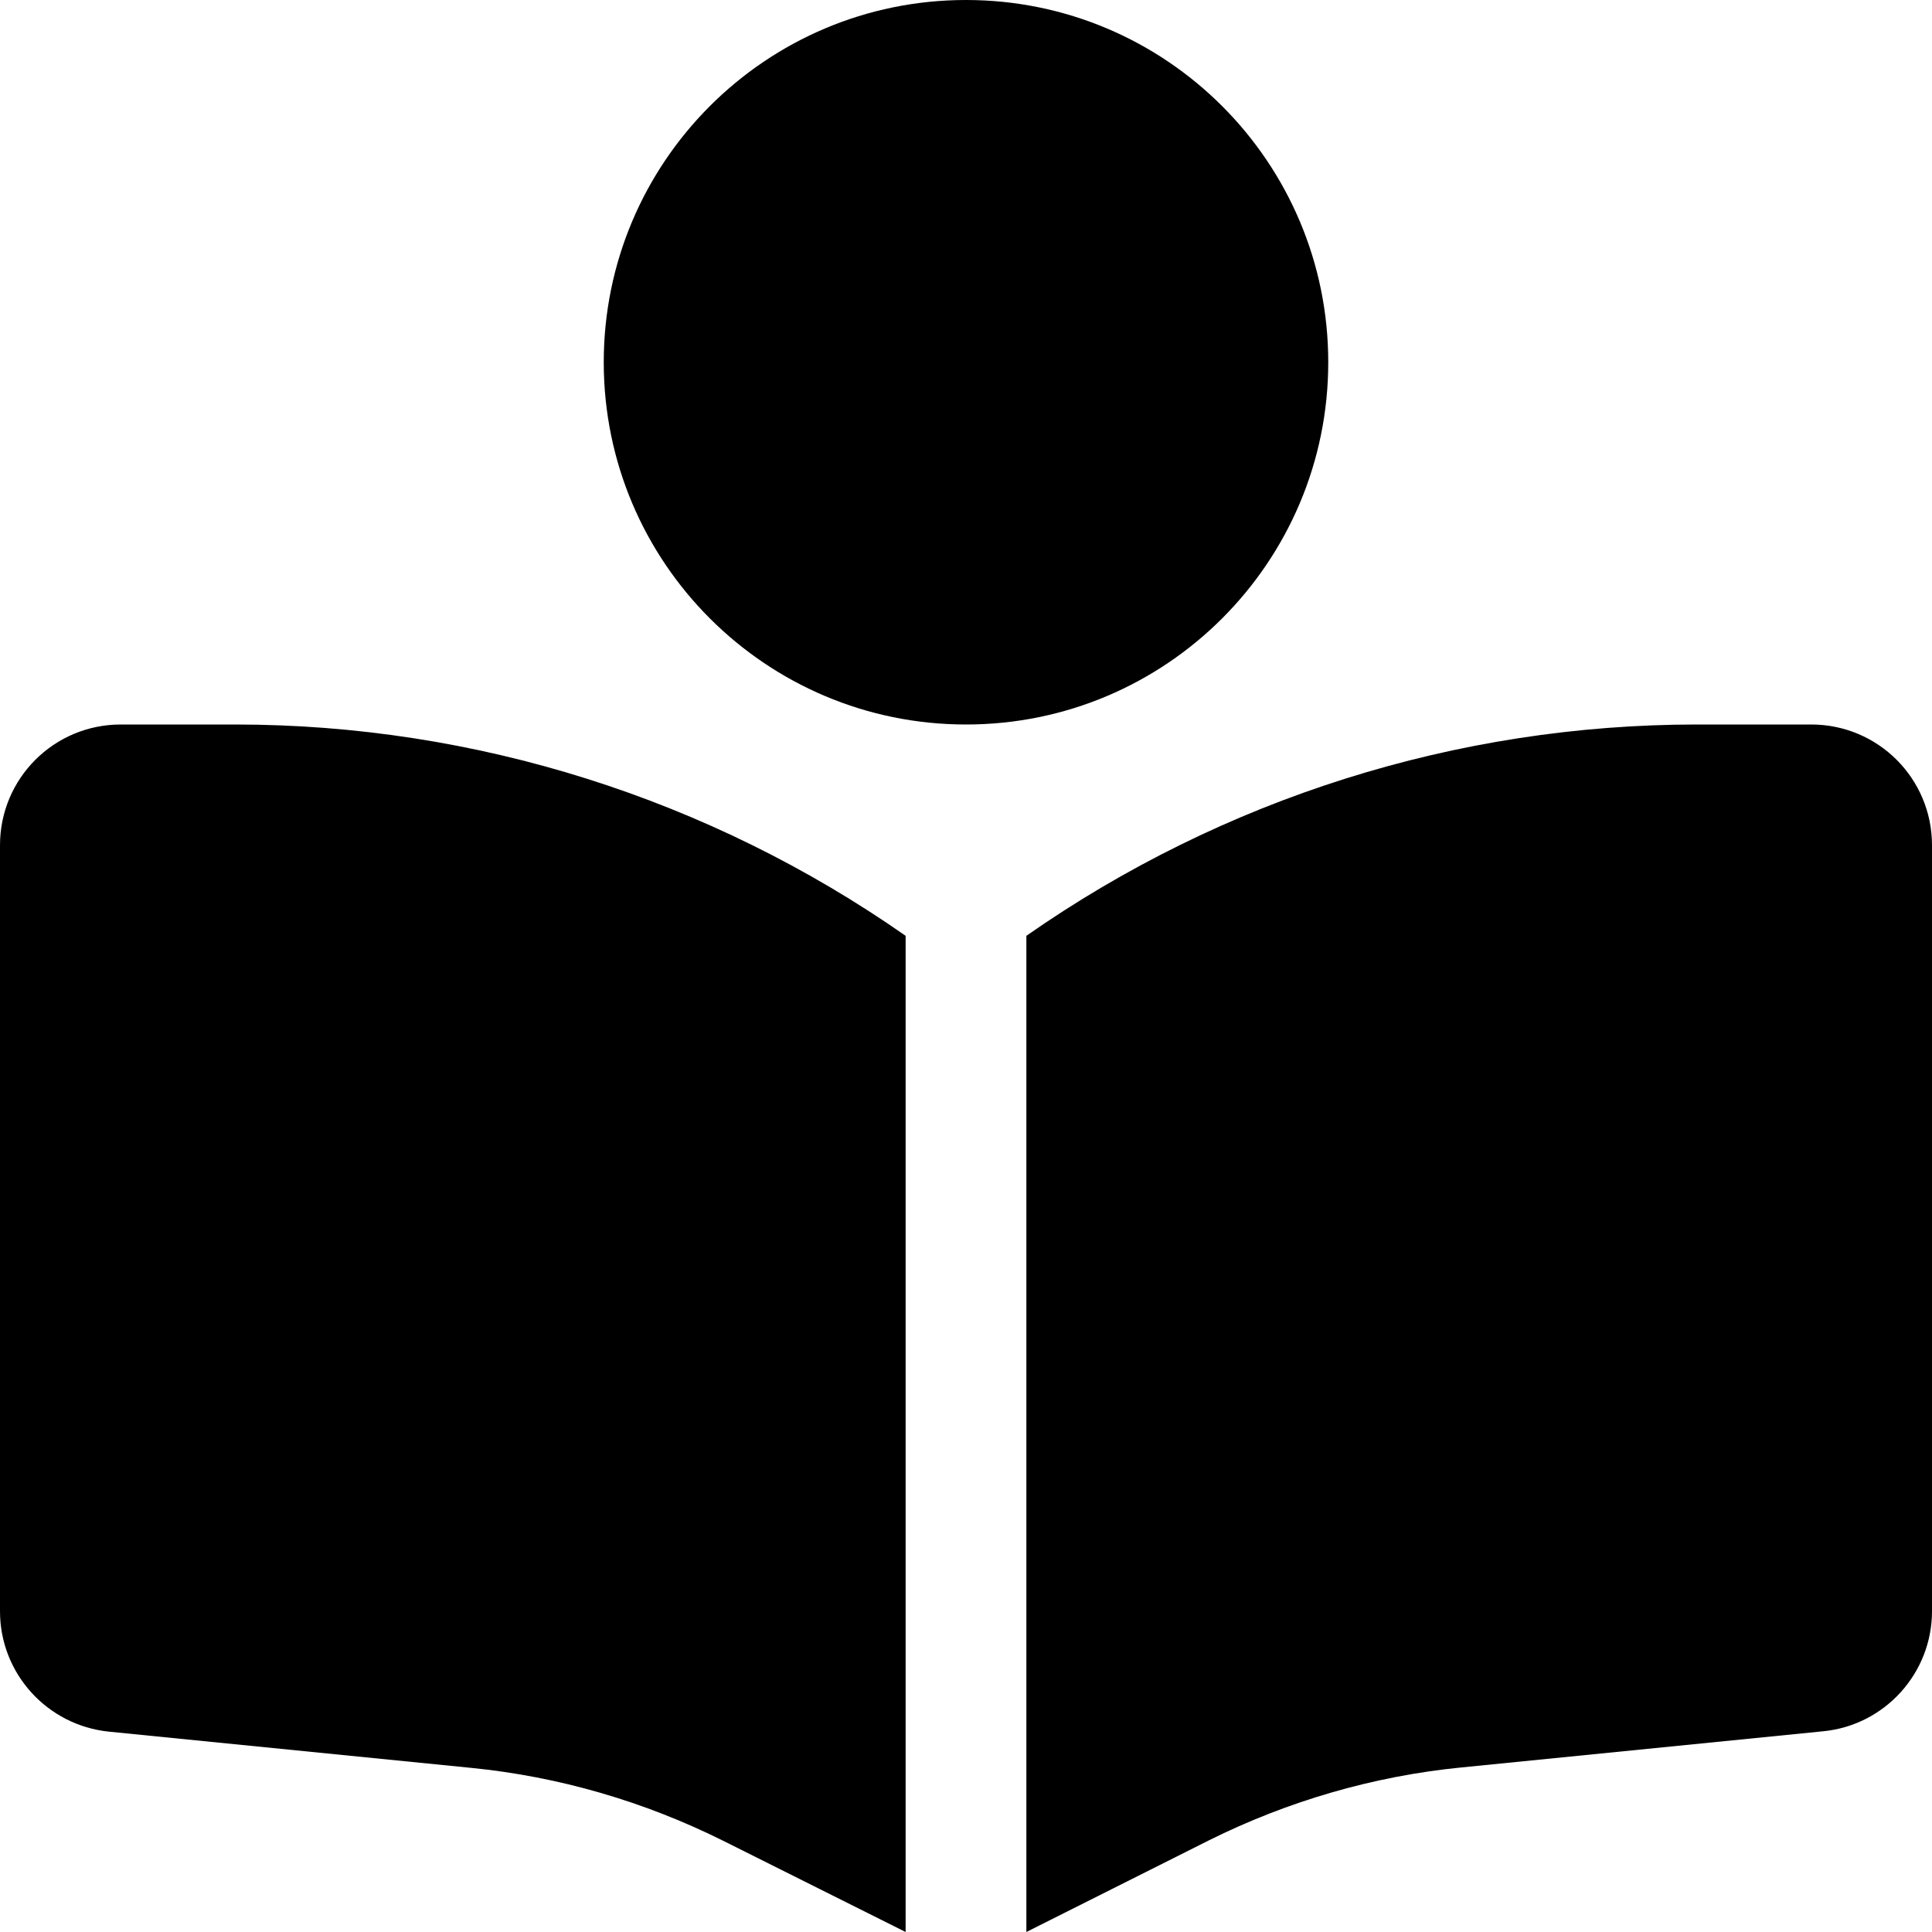
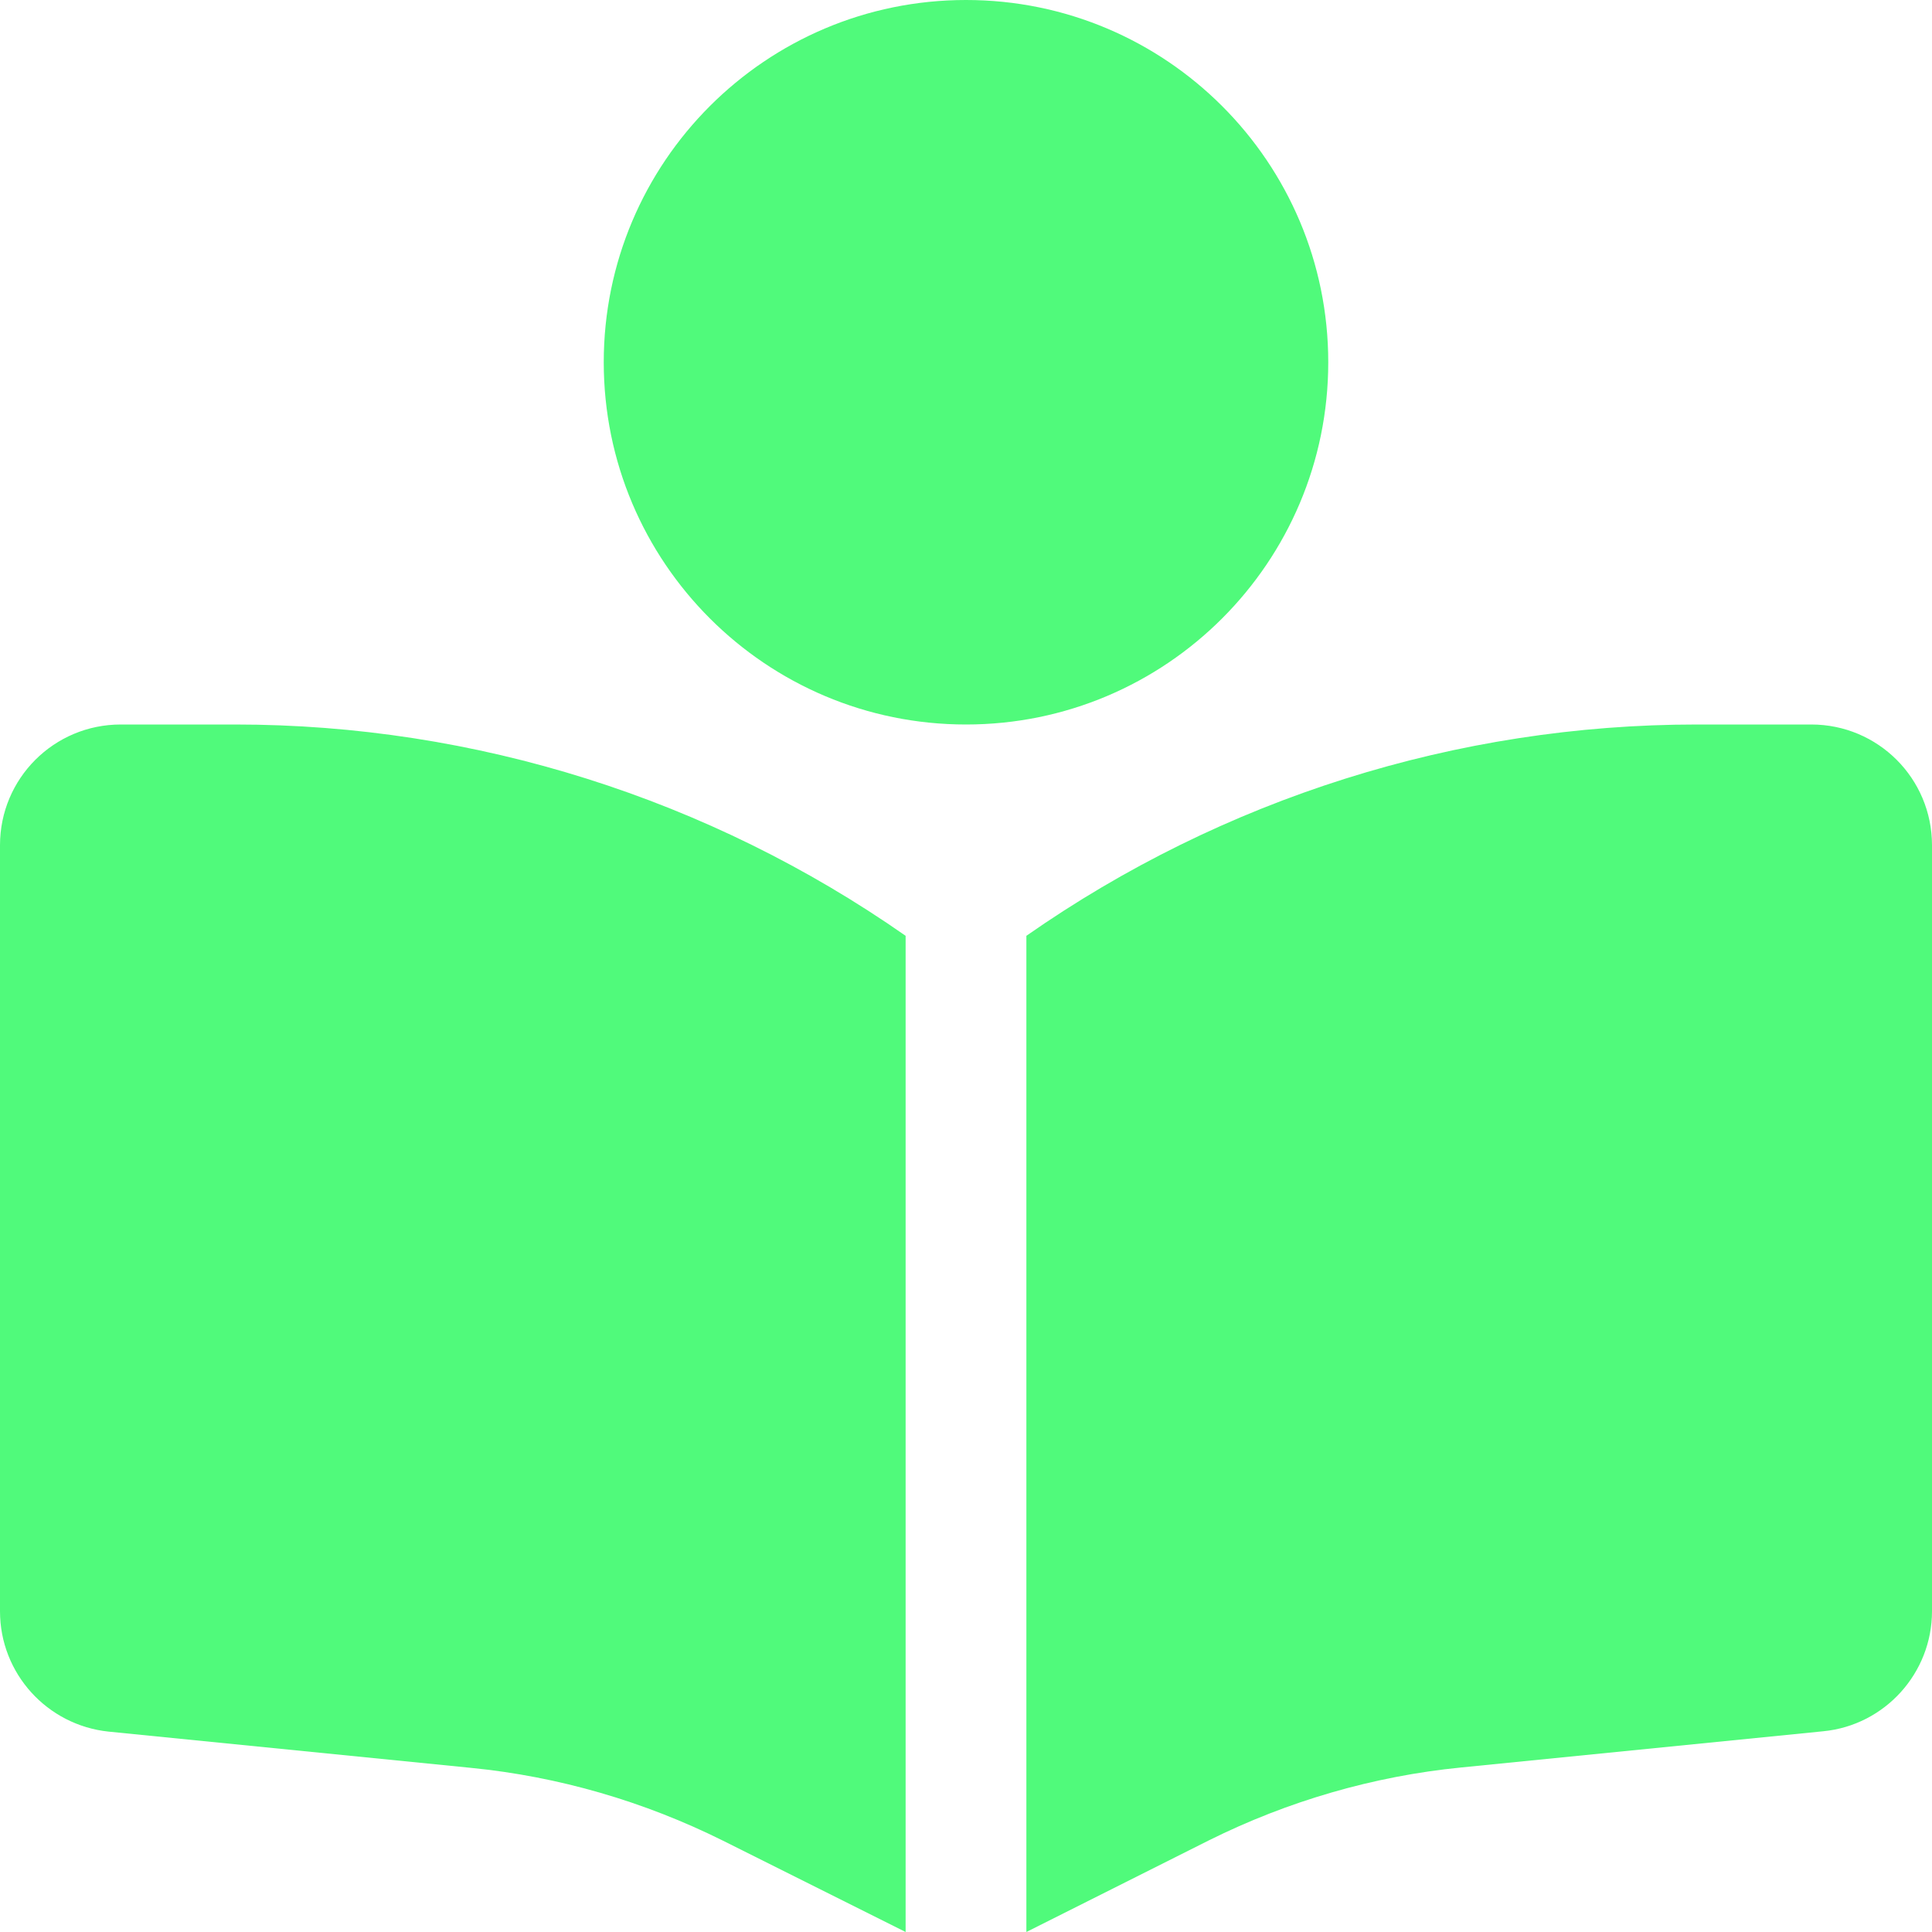
<svg xmlns="http://www.w3.org/2000/svg" viewBox="0 0 512 512">
-   <path d="M160 96a96 96 0 1 1 192 0A96 96 0 1 1 160 96zm80 152l0 264-48.4-24.2c-20.9-10.4-43.5-17-66.8-19.3l-96-9.6C12.5 457.2 0 443.5 0 427L0 224c0-17.7 14.3-32 32-32l30.3 0c63.6 0 125.6 19.6 177.7 56zm32 264l0-264c52.1-36.4 114.1-56 177.7-56l30.3 0c17.7 0 32 14.3 32 32l0 203c0 16.4-12.5 30.2-28.8 31.8l-96 9.6c-23.2 2.3-45.9 8.9-66.8 19.3L272 512z" />
+   <path fill="#50fa7b" d="M160 96a96 96 0 1 1 192 0A96 96 0 1 1 160 96zm80 152l0 264-48.4-24.2c-20.9-10.4-43.5-17-66.8-19.3l-96-9.6C12.5 457.2 0 443.5 0 427L0 224c0-17.7 14.3-32 32-32l30.3 0c63.6 0 125.6 19.6 177.7 56zm32 264l0-264c52.1-36.4 114.1-56 177.7-56l30.3 0c17.7 0 32 14.3 32 32l0 203c0 16.4-12.5 30.2-28.8 31.8l-96 9.6c-23.2 2.3-45.9 8.9-66.8 19.3L272 512z" />
</svg>
